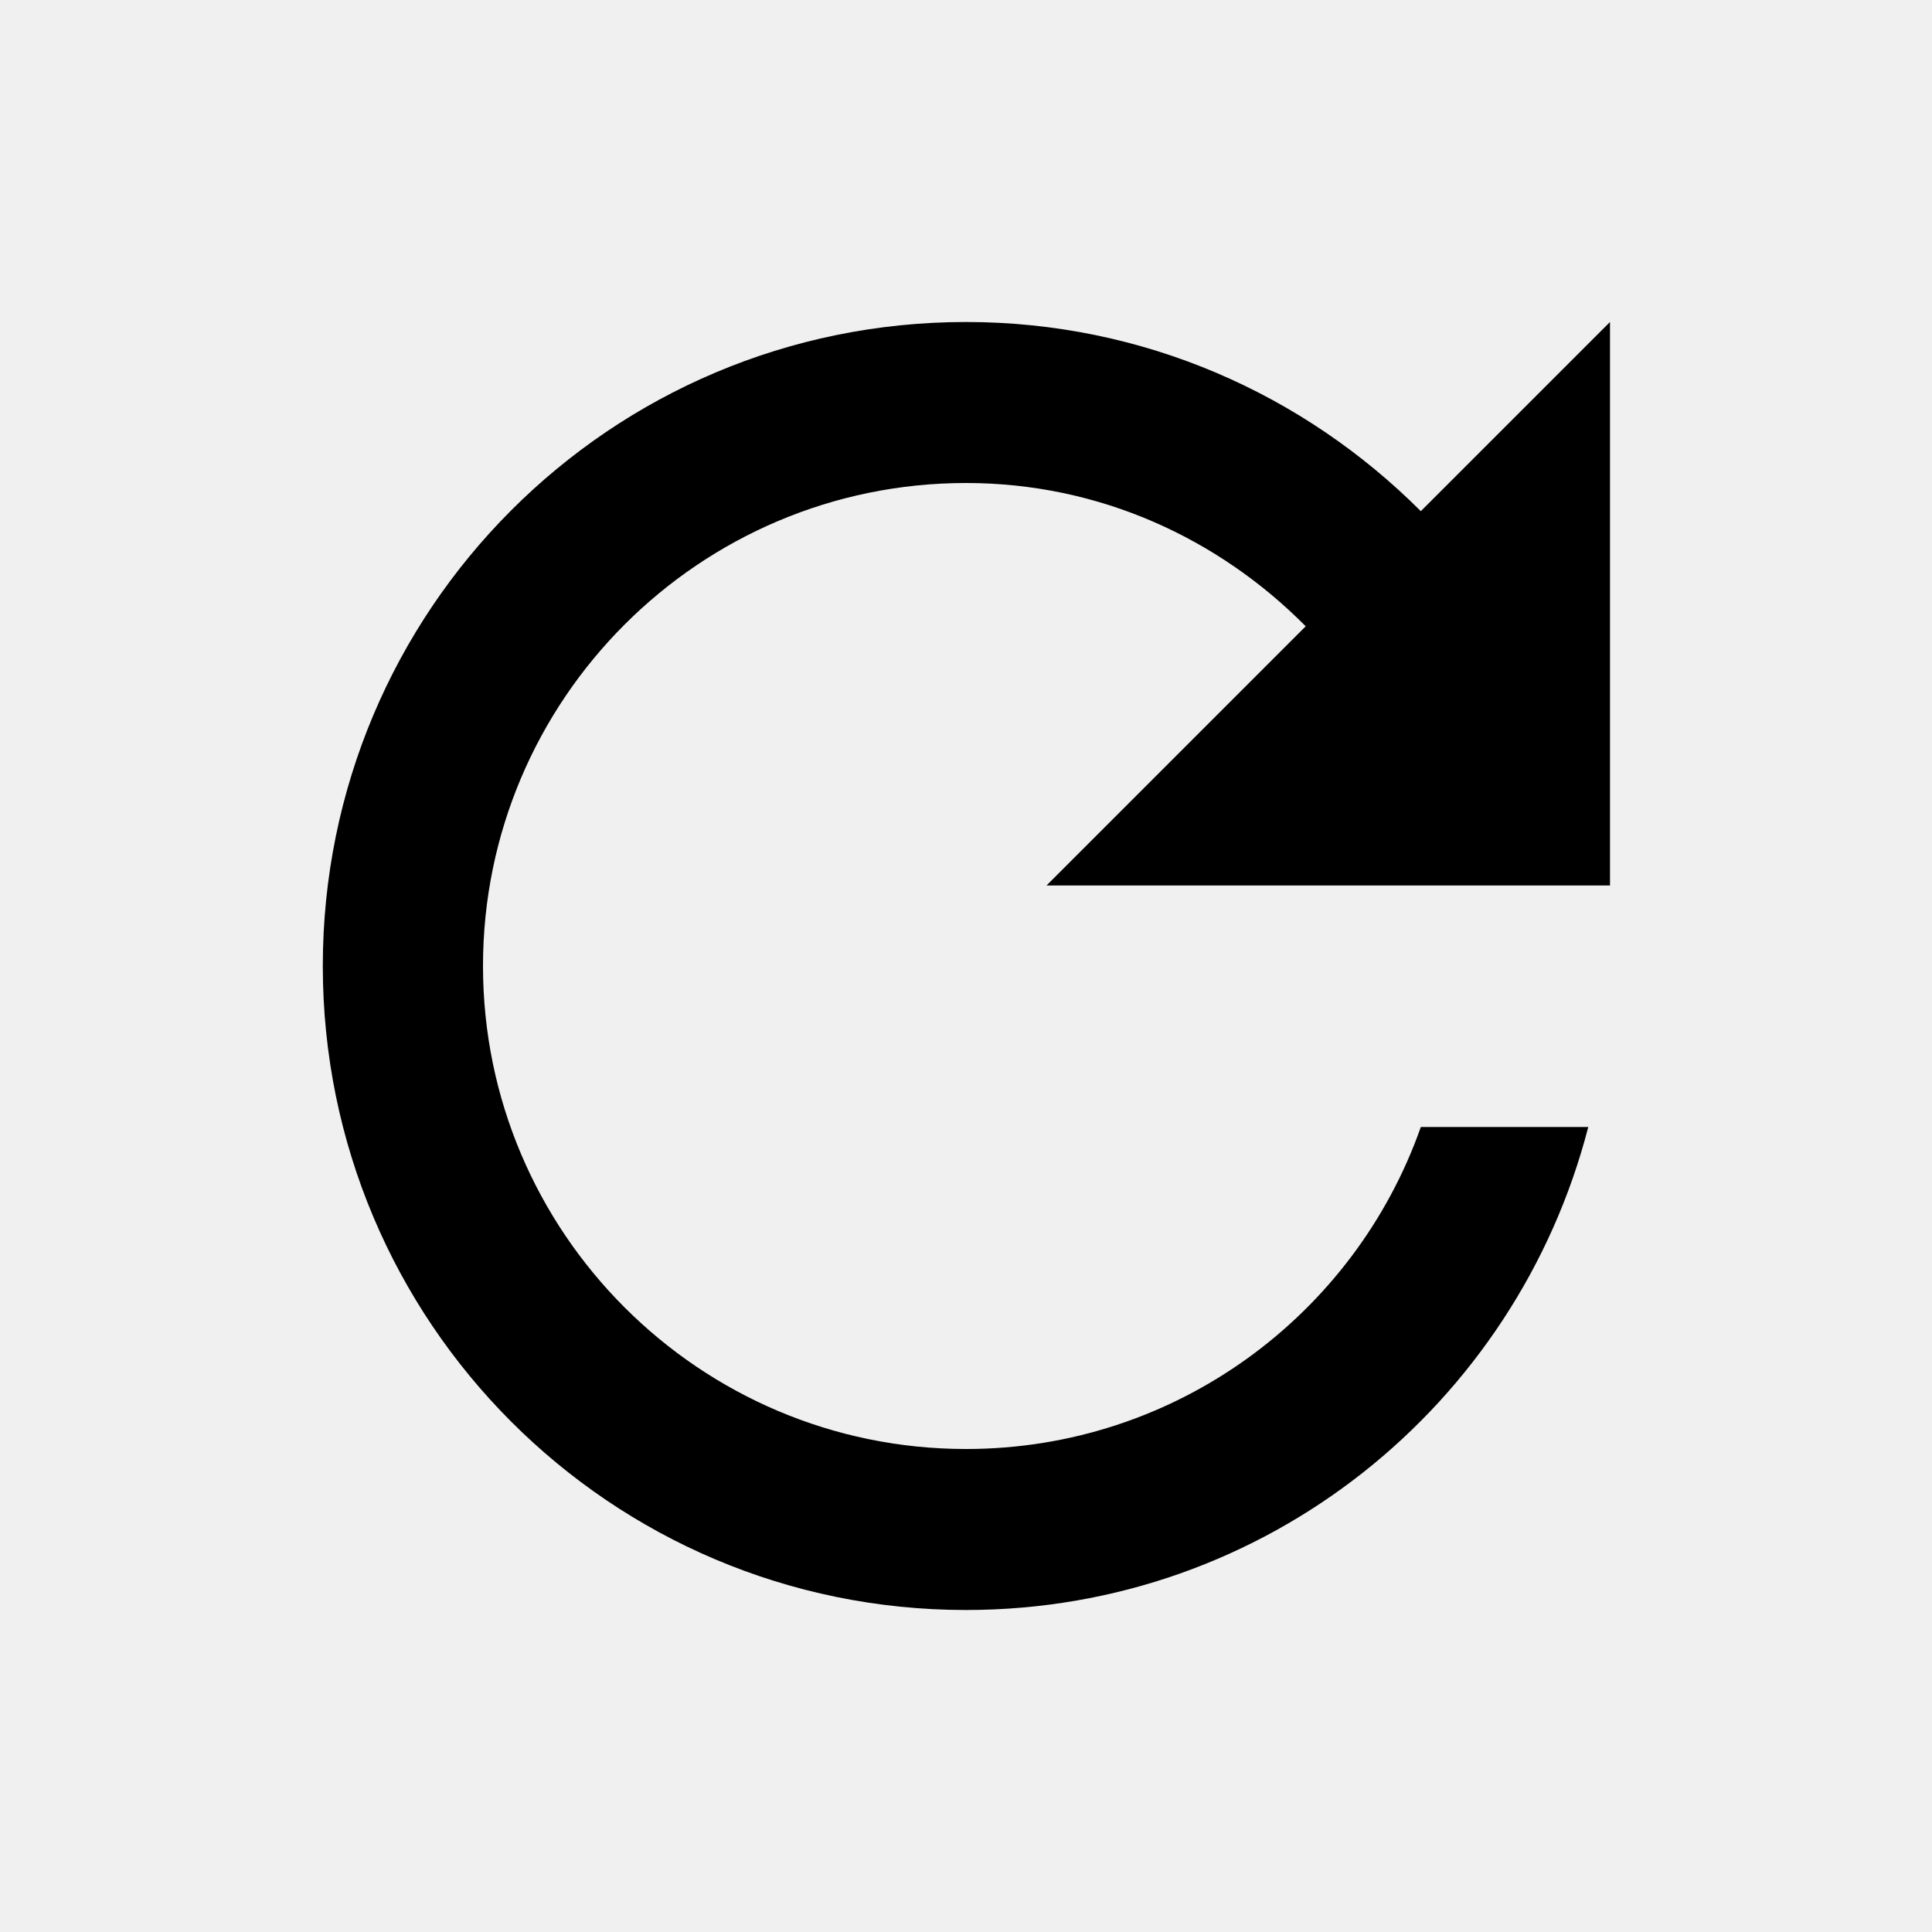
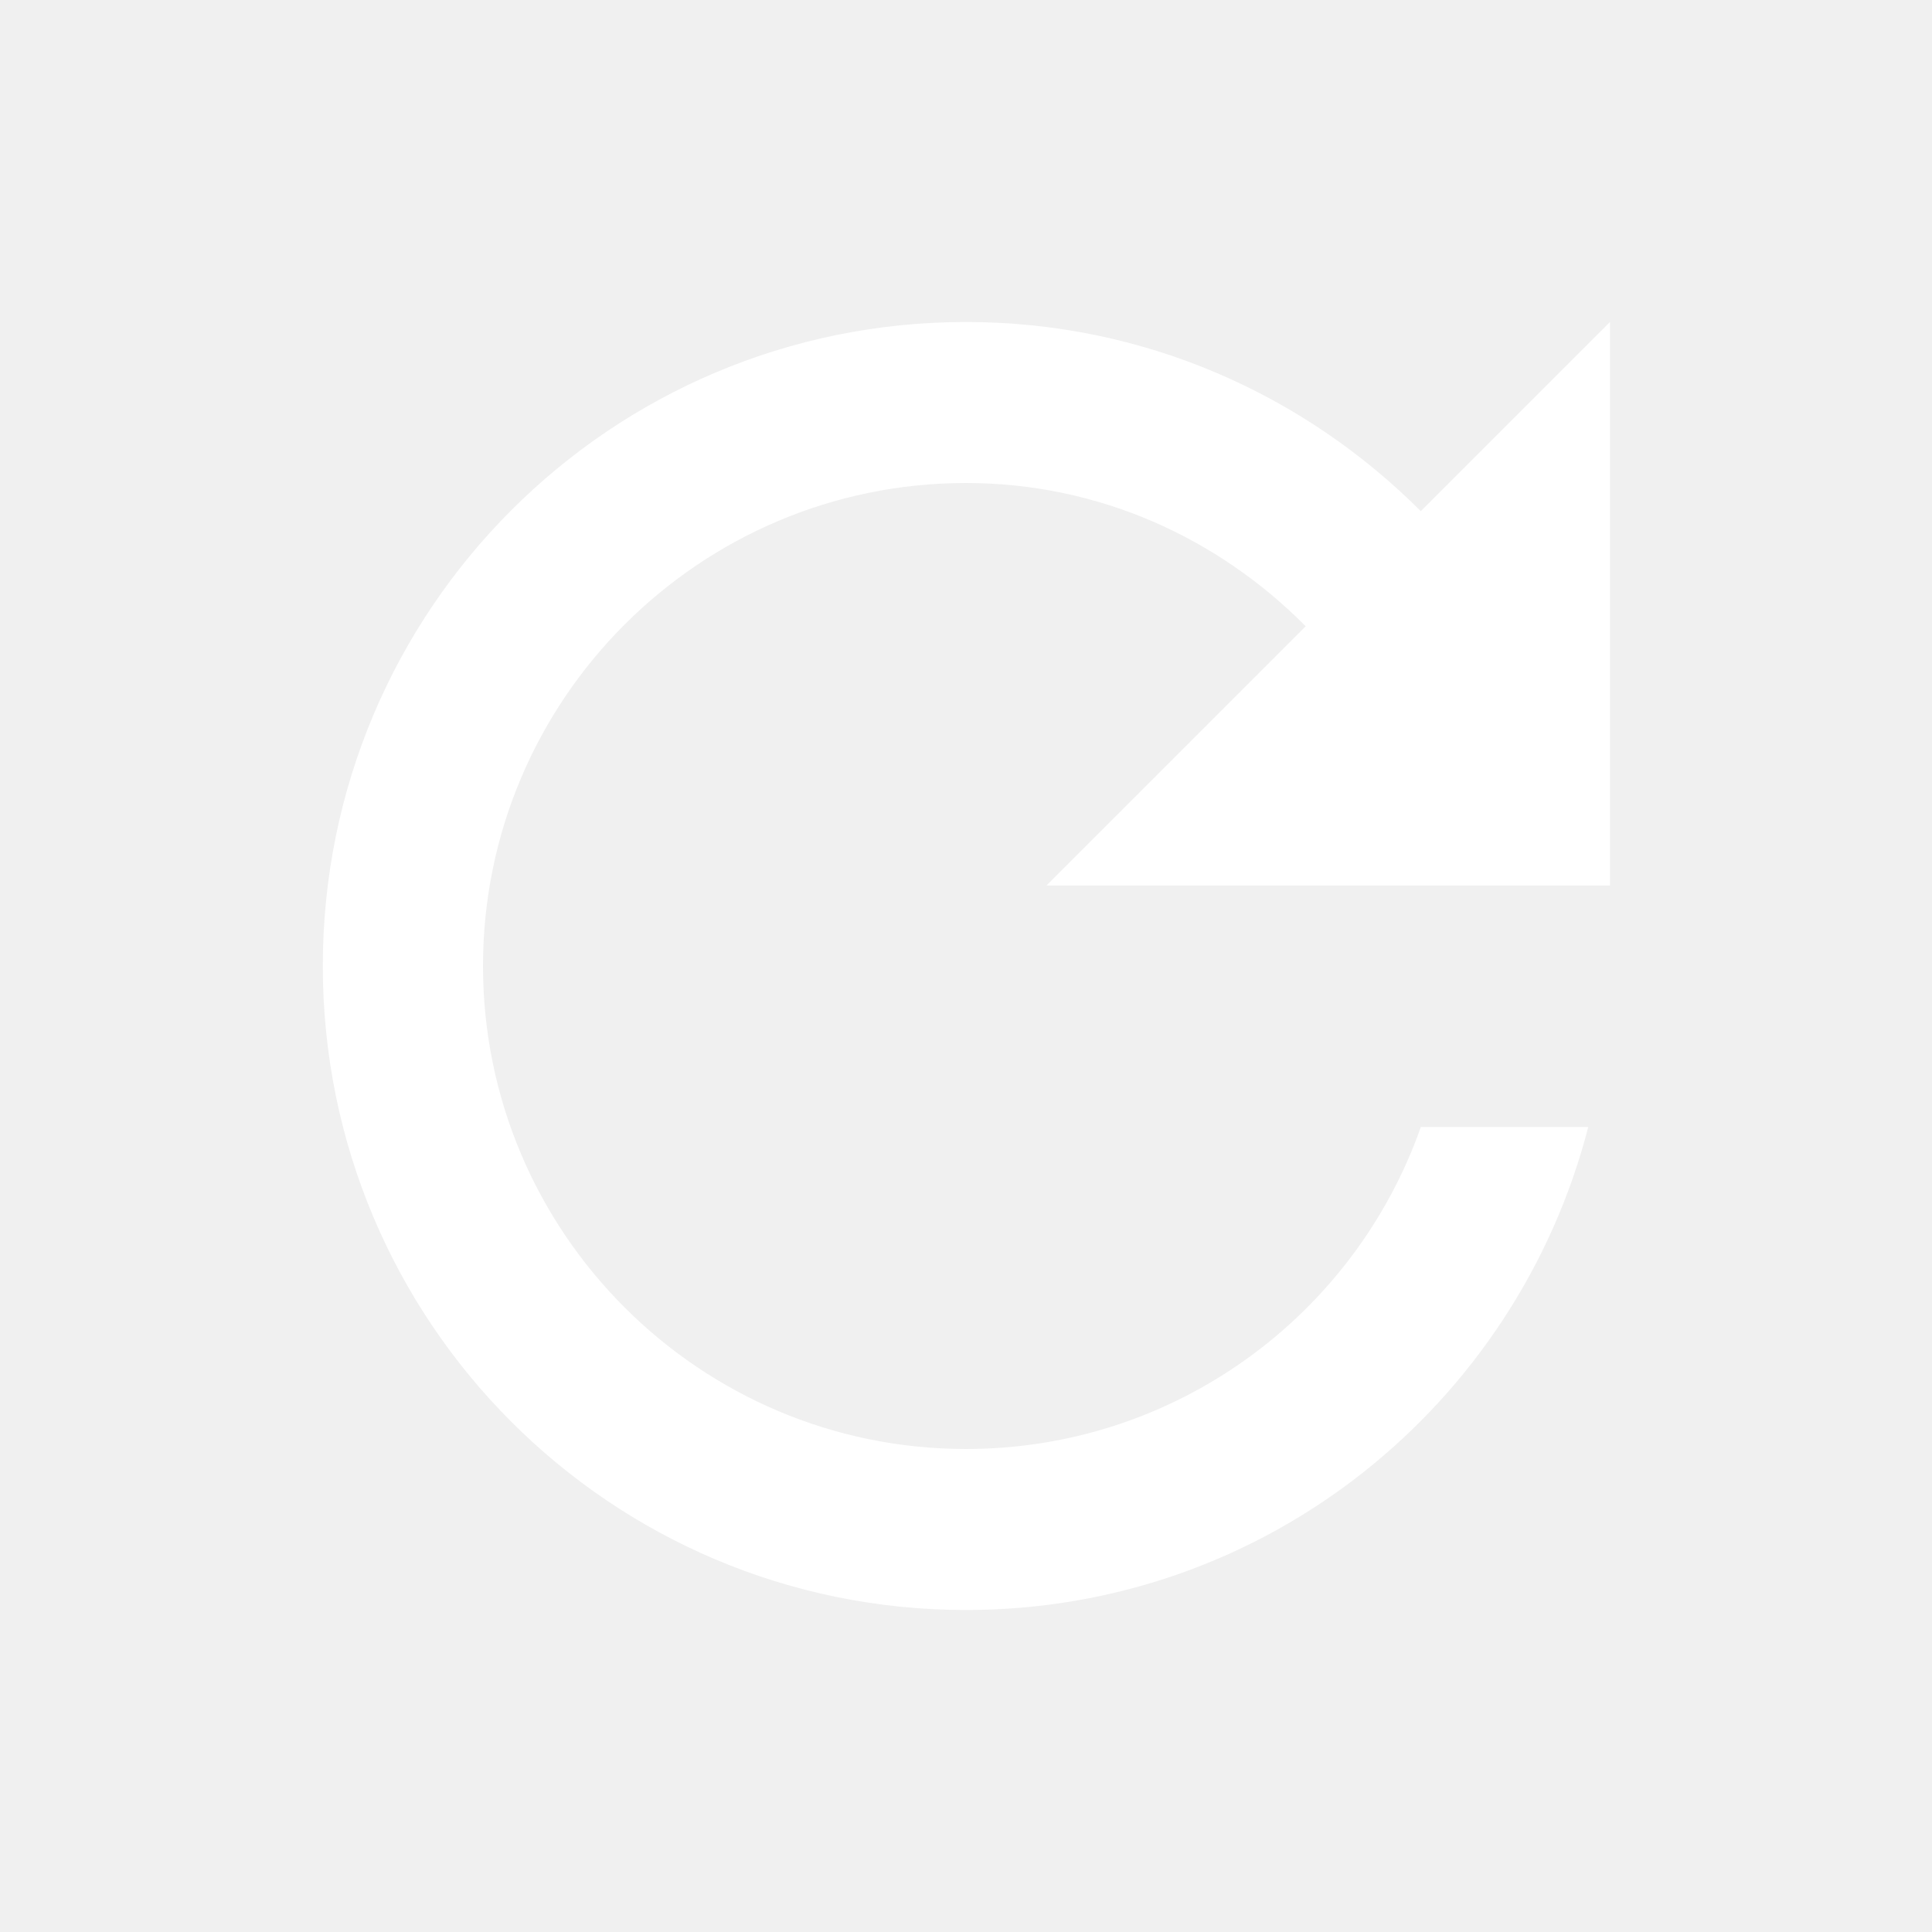
- <svg xmlns="http://www.w3.org/2000/svg" height="24px" viewBox="0 0 24 24" width="24px" fill="#000000">
+ <svg xmlns="http://www.w3.org/2000/svg" height="24px" viewBox="0 0 24 24" width="24px" fill="#FFFFFF">
  <path d="M0 0h24v24H0z" fill="none" />
  <path d="M17.65 6.35C16.2 4.9 14.21 4 12 4c-4.42 0-7.99 3.58-7.99 8s3.57 8 7.99 8c3.73 0 6.84-2.55 7.73-6h-2.08c-.82 2.33-3.04 4-5.65 4-3.31 0-6-2.69-6-6s2.69-6 6-6c1.66 0 3.14.69 4.22 1.78L13 11h7V4l-2.35 2.35z" />
</svg>
